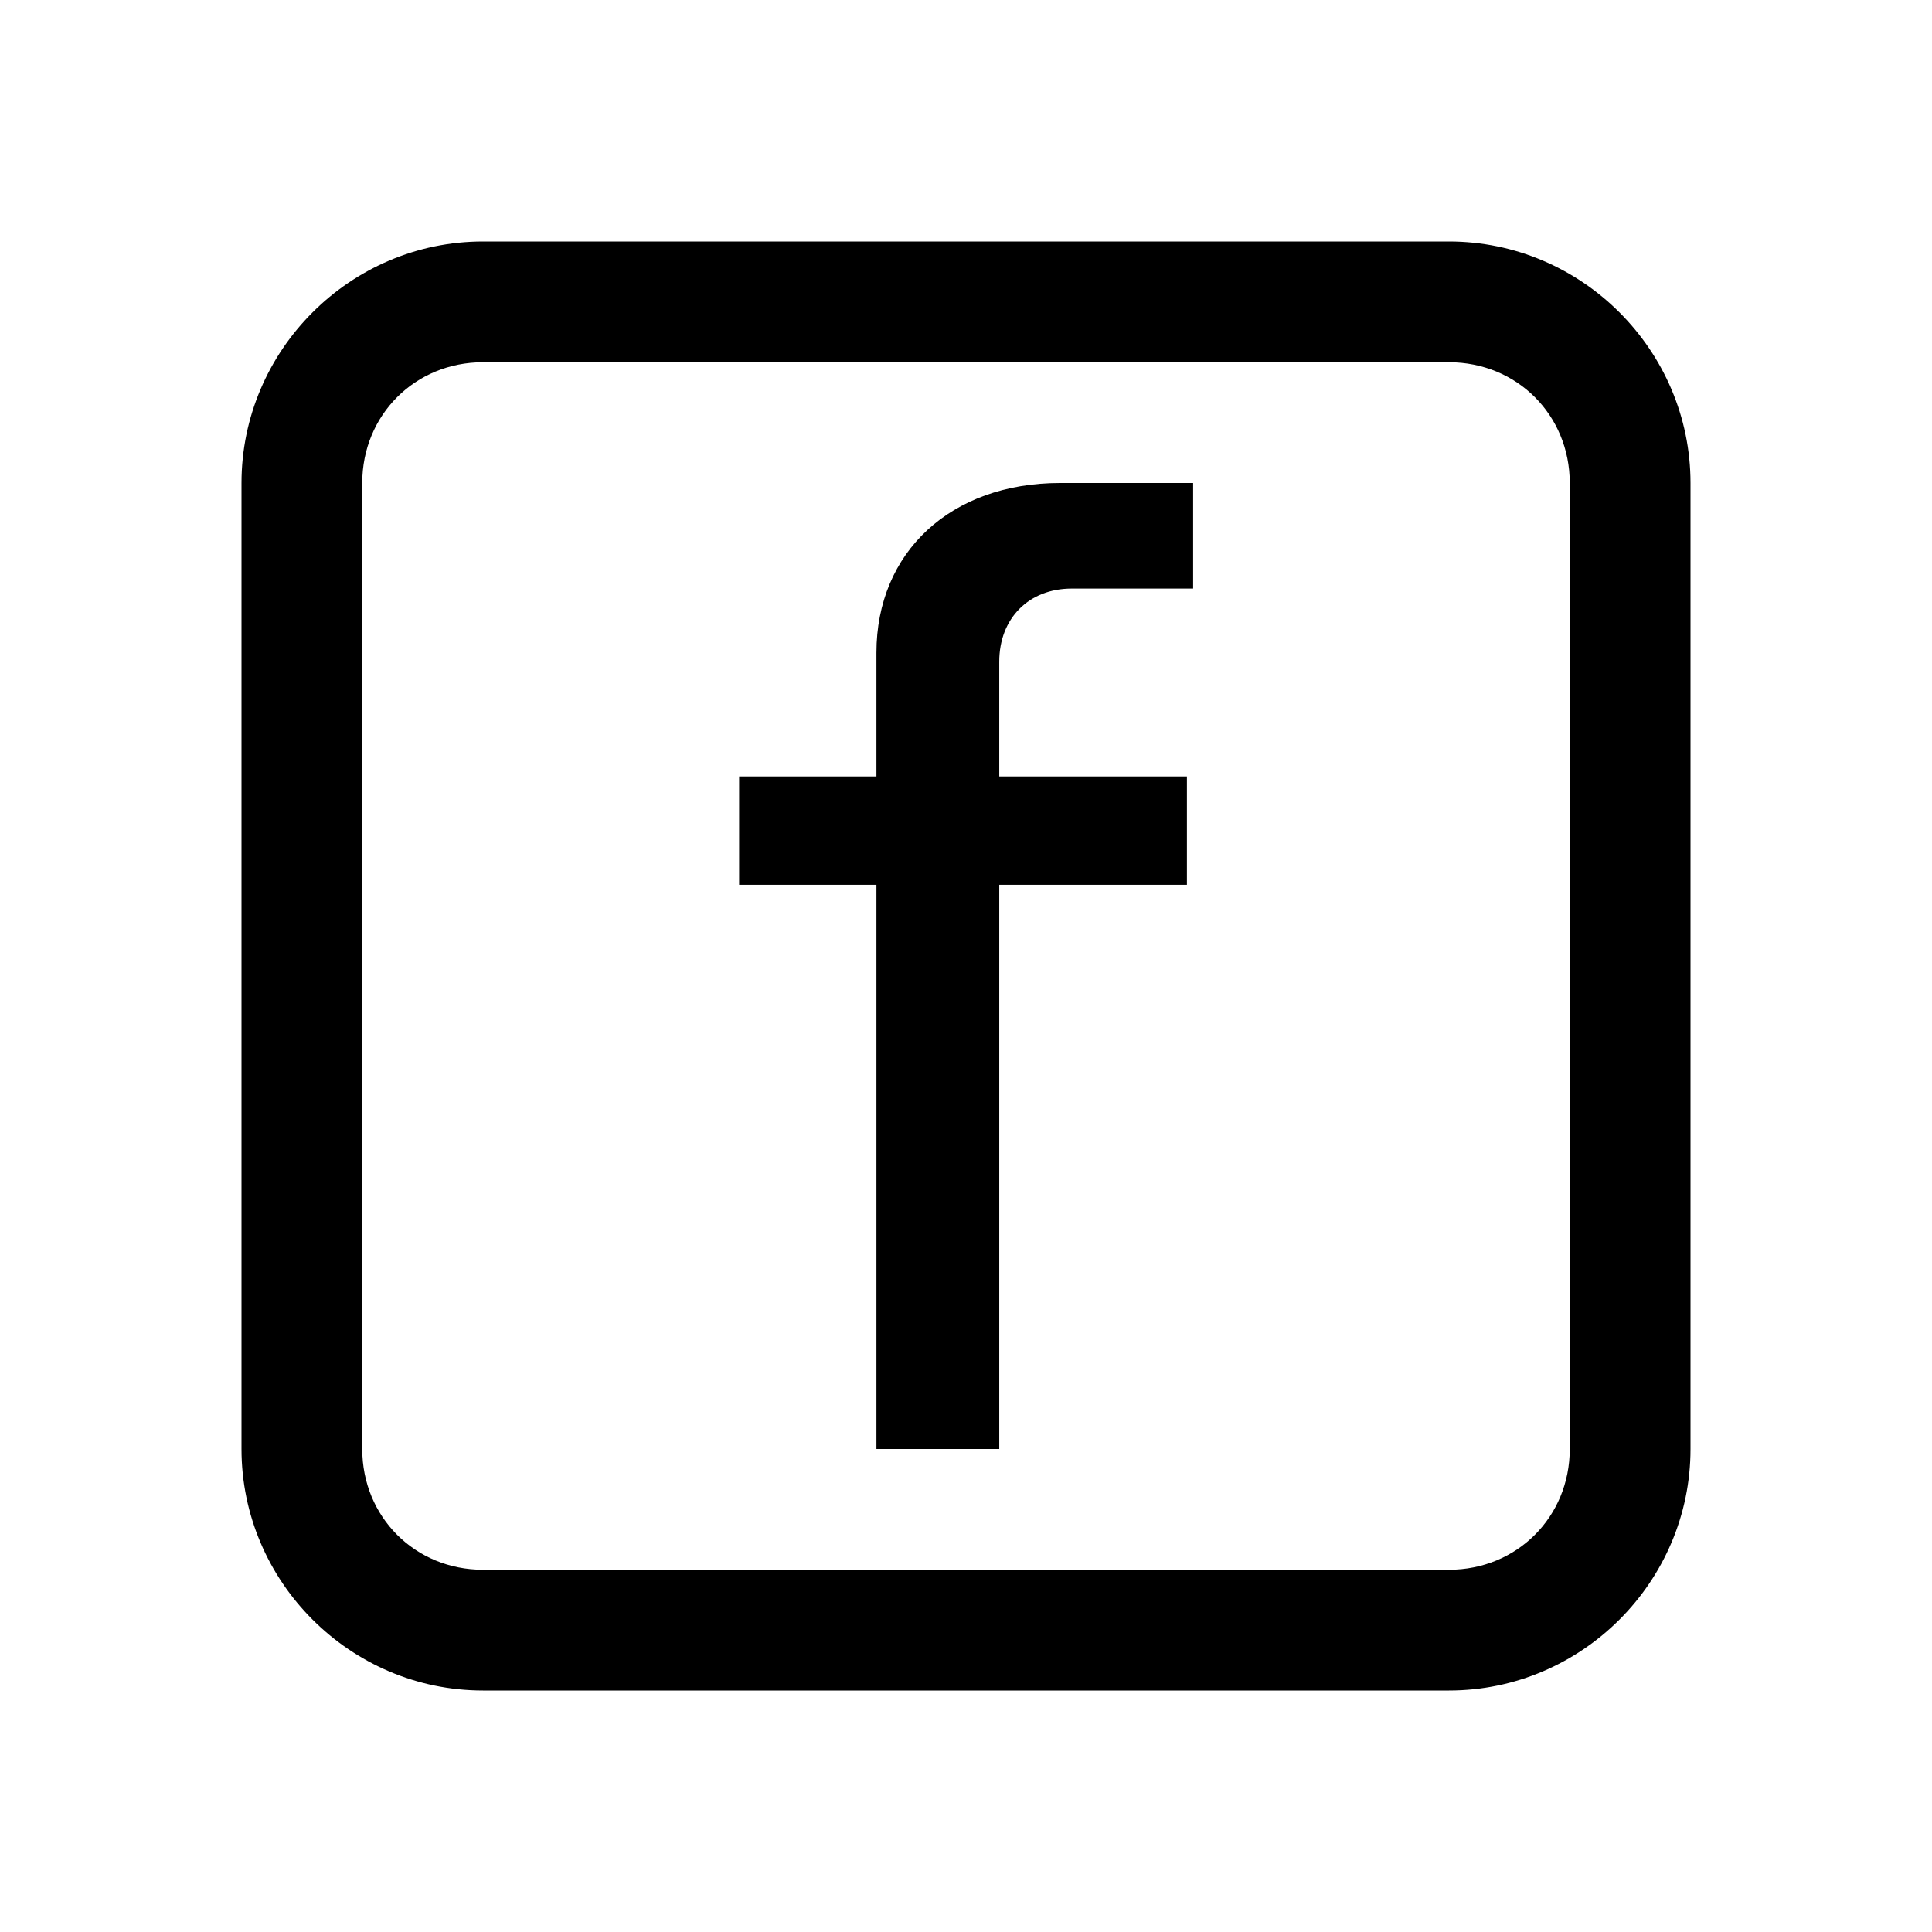
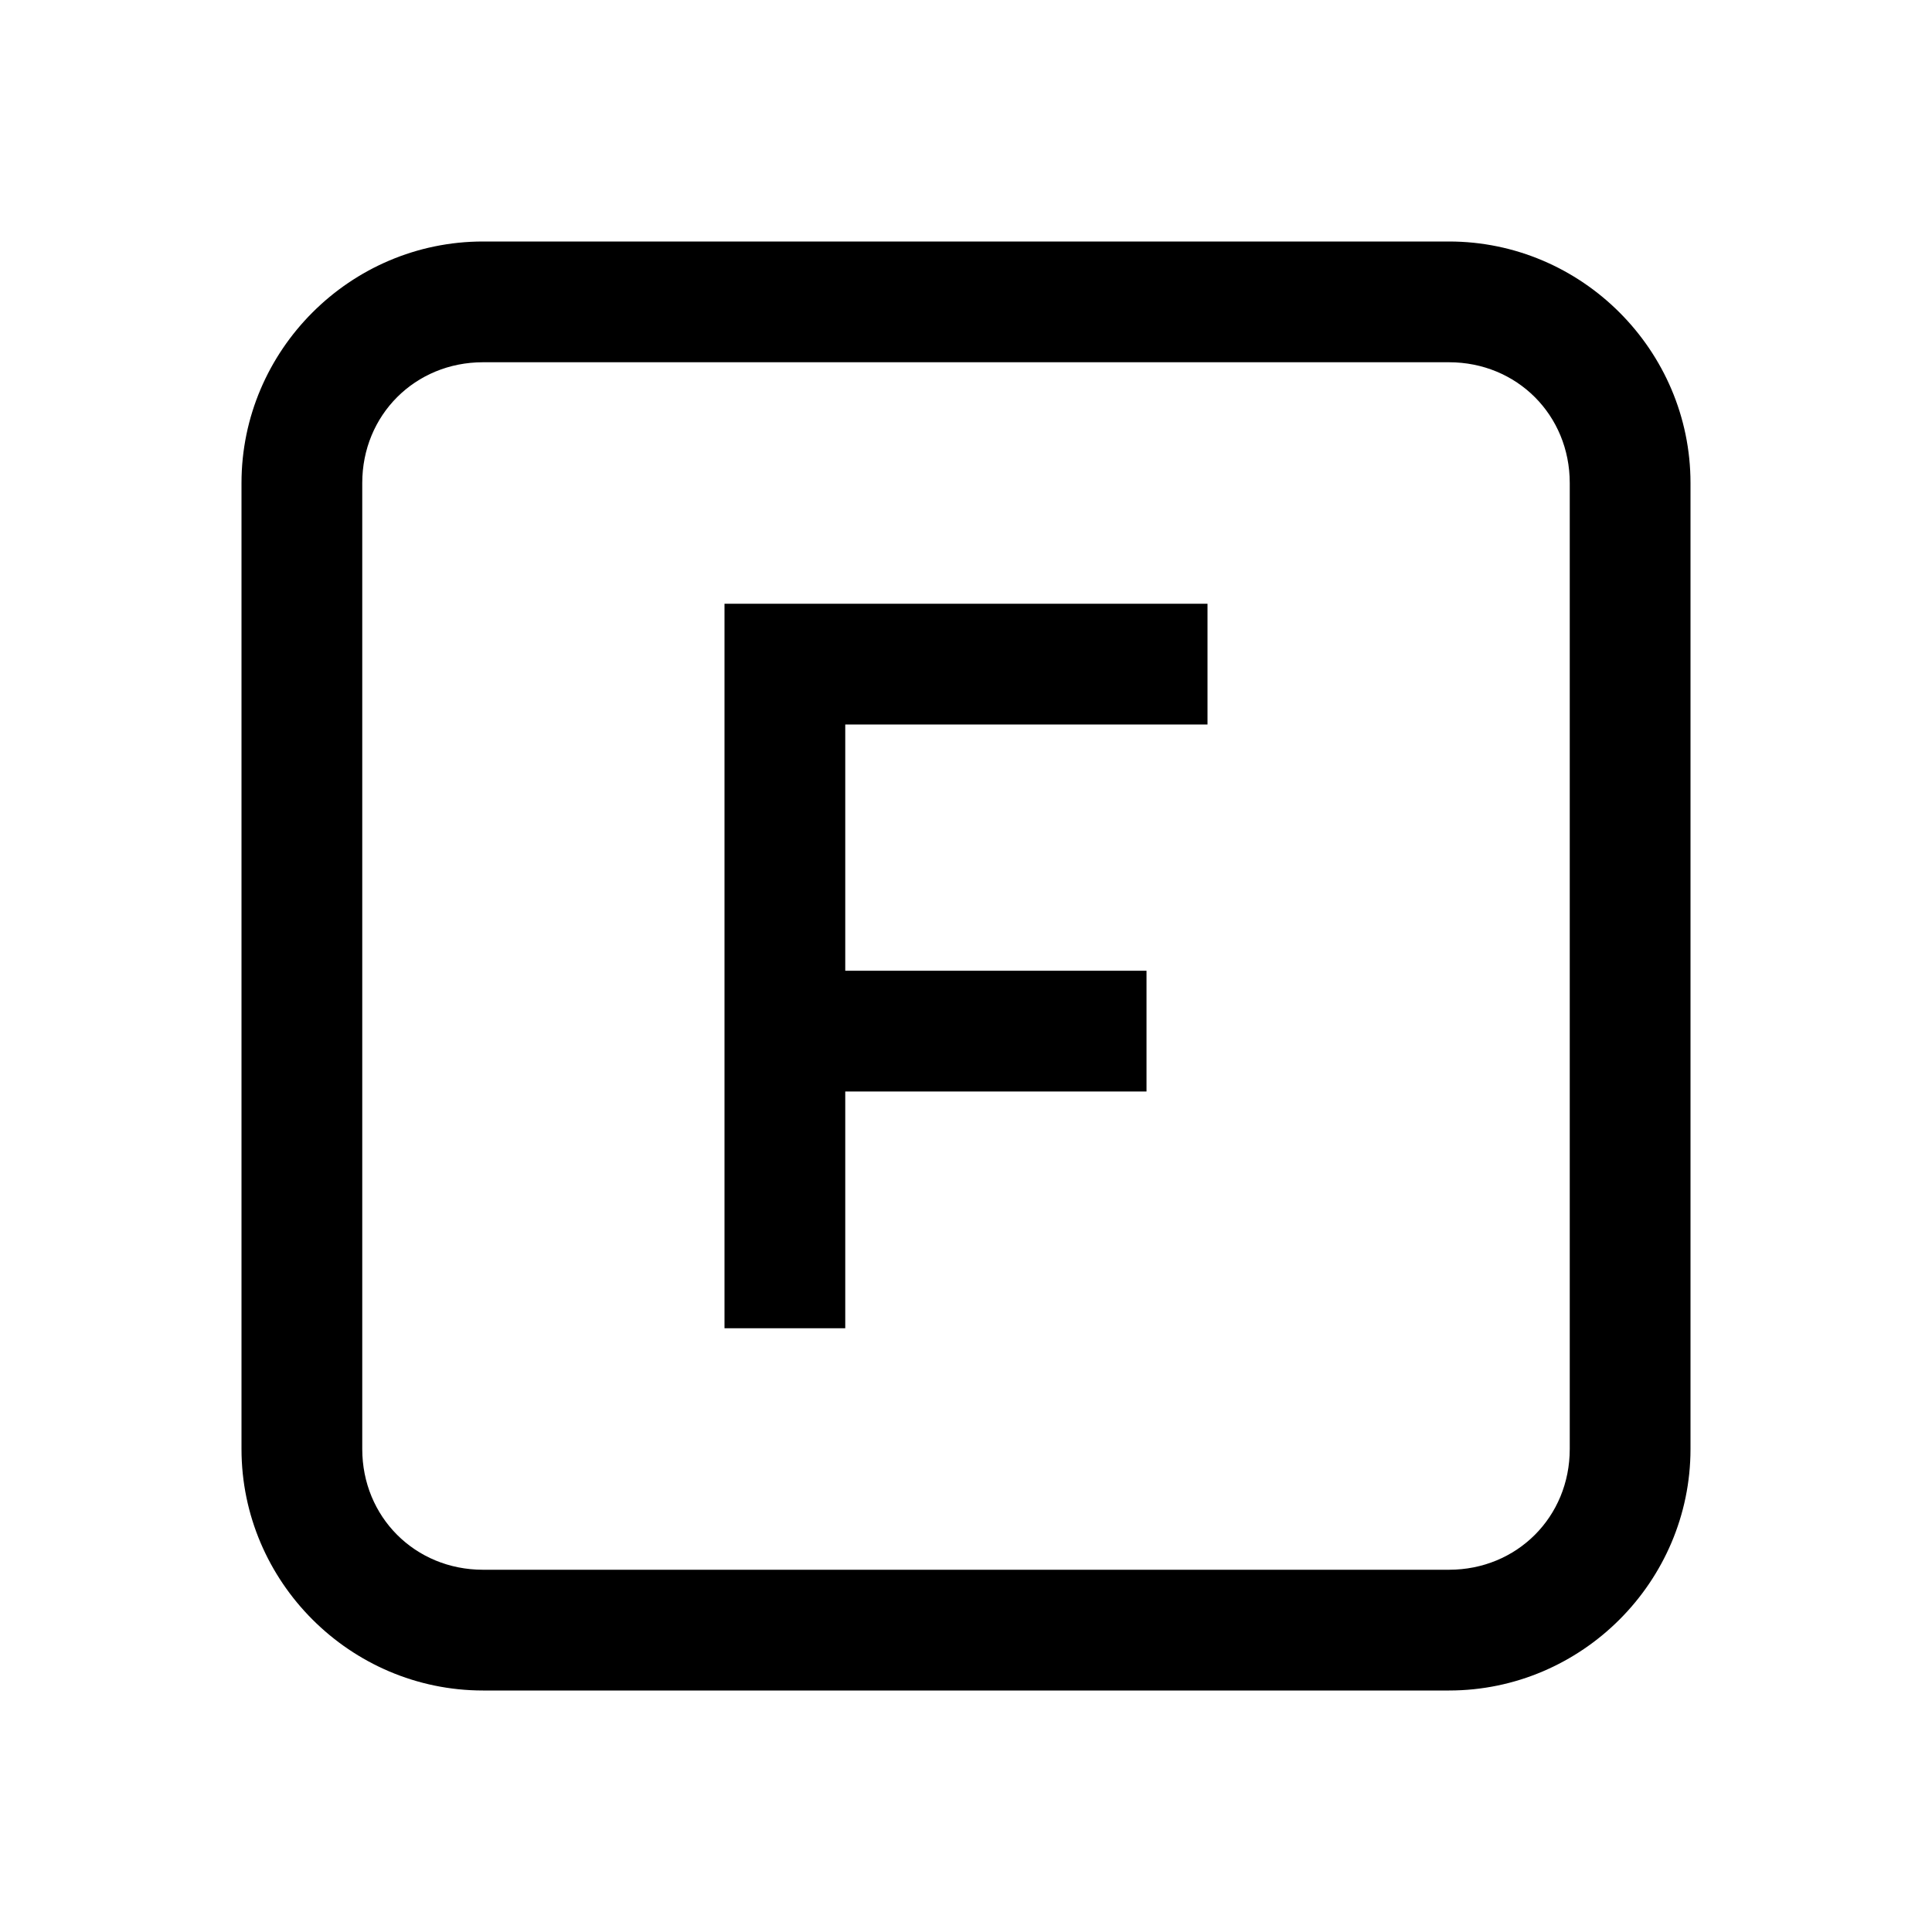
<svg xmlns="http://www.w3.org/2000/svg" width="1024px" height="1024px" viewBox="0 0 1024 1024">
  <path d="M 256 128 C 185.641 128 128 185.641 128 256 L 128 768 C 128 838.359 185.641 896 256 896 L 768 896 C 838.359 896 896 838.359 896 768 L 896 256 C 896 185.641 838.359 128 768 128 Z M 256 192 L 768 192 C 804.008 192 832 219.992 832 256 L 832 768 C 832 804.008 804.008 832 768 832 L 256 832 C 219.992 832 192 804.008 192 768 L 192 256 C 192 219.992 219.992 192 256 192 Z M 256 192 " />
-   <path d="M 464.527 768 L 529.625 768 L 529.625 468.953 L 629.098 468.953 L 629.098 411.539 L 529.625 411.539 L 529.625 350.719 C 529.625 327.68 545.352 311.953 568.023 311.953 L 632.391 311.953 L 632.391 256 L 561.809 256 C 504.023 256 464.527 292.57 464.527 345.965 L 464.527 411.539 L 391.75 411.539 L 391.75 468.953 L 464.527 468.953 Z M 464.527 768 " />
+   <path d="M 384 320 L 384 704 L 448 704 L 448 578.516 L 607.672 578.516 L 607.672 514.516 L 448 514.516 L 448 384 L 640 384 L 640 320 Z M 384 320 " />
</svg>
